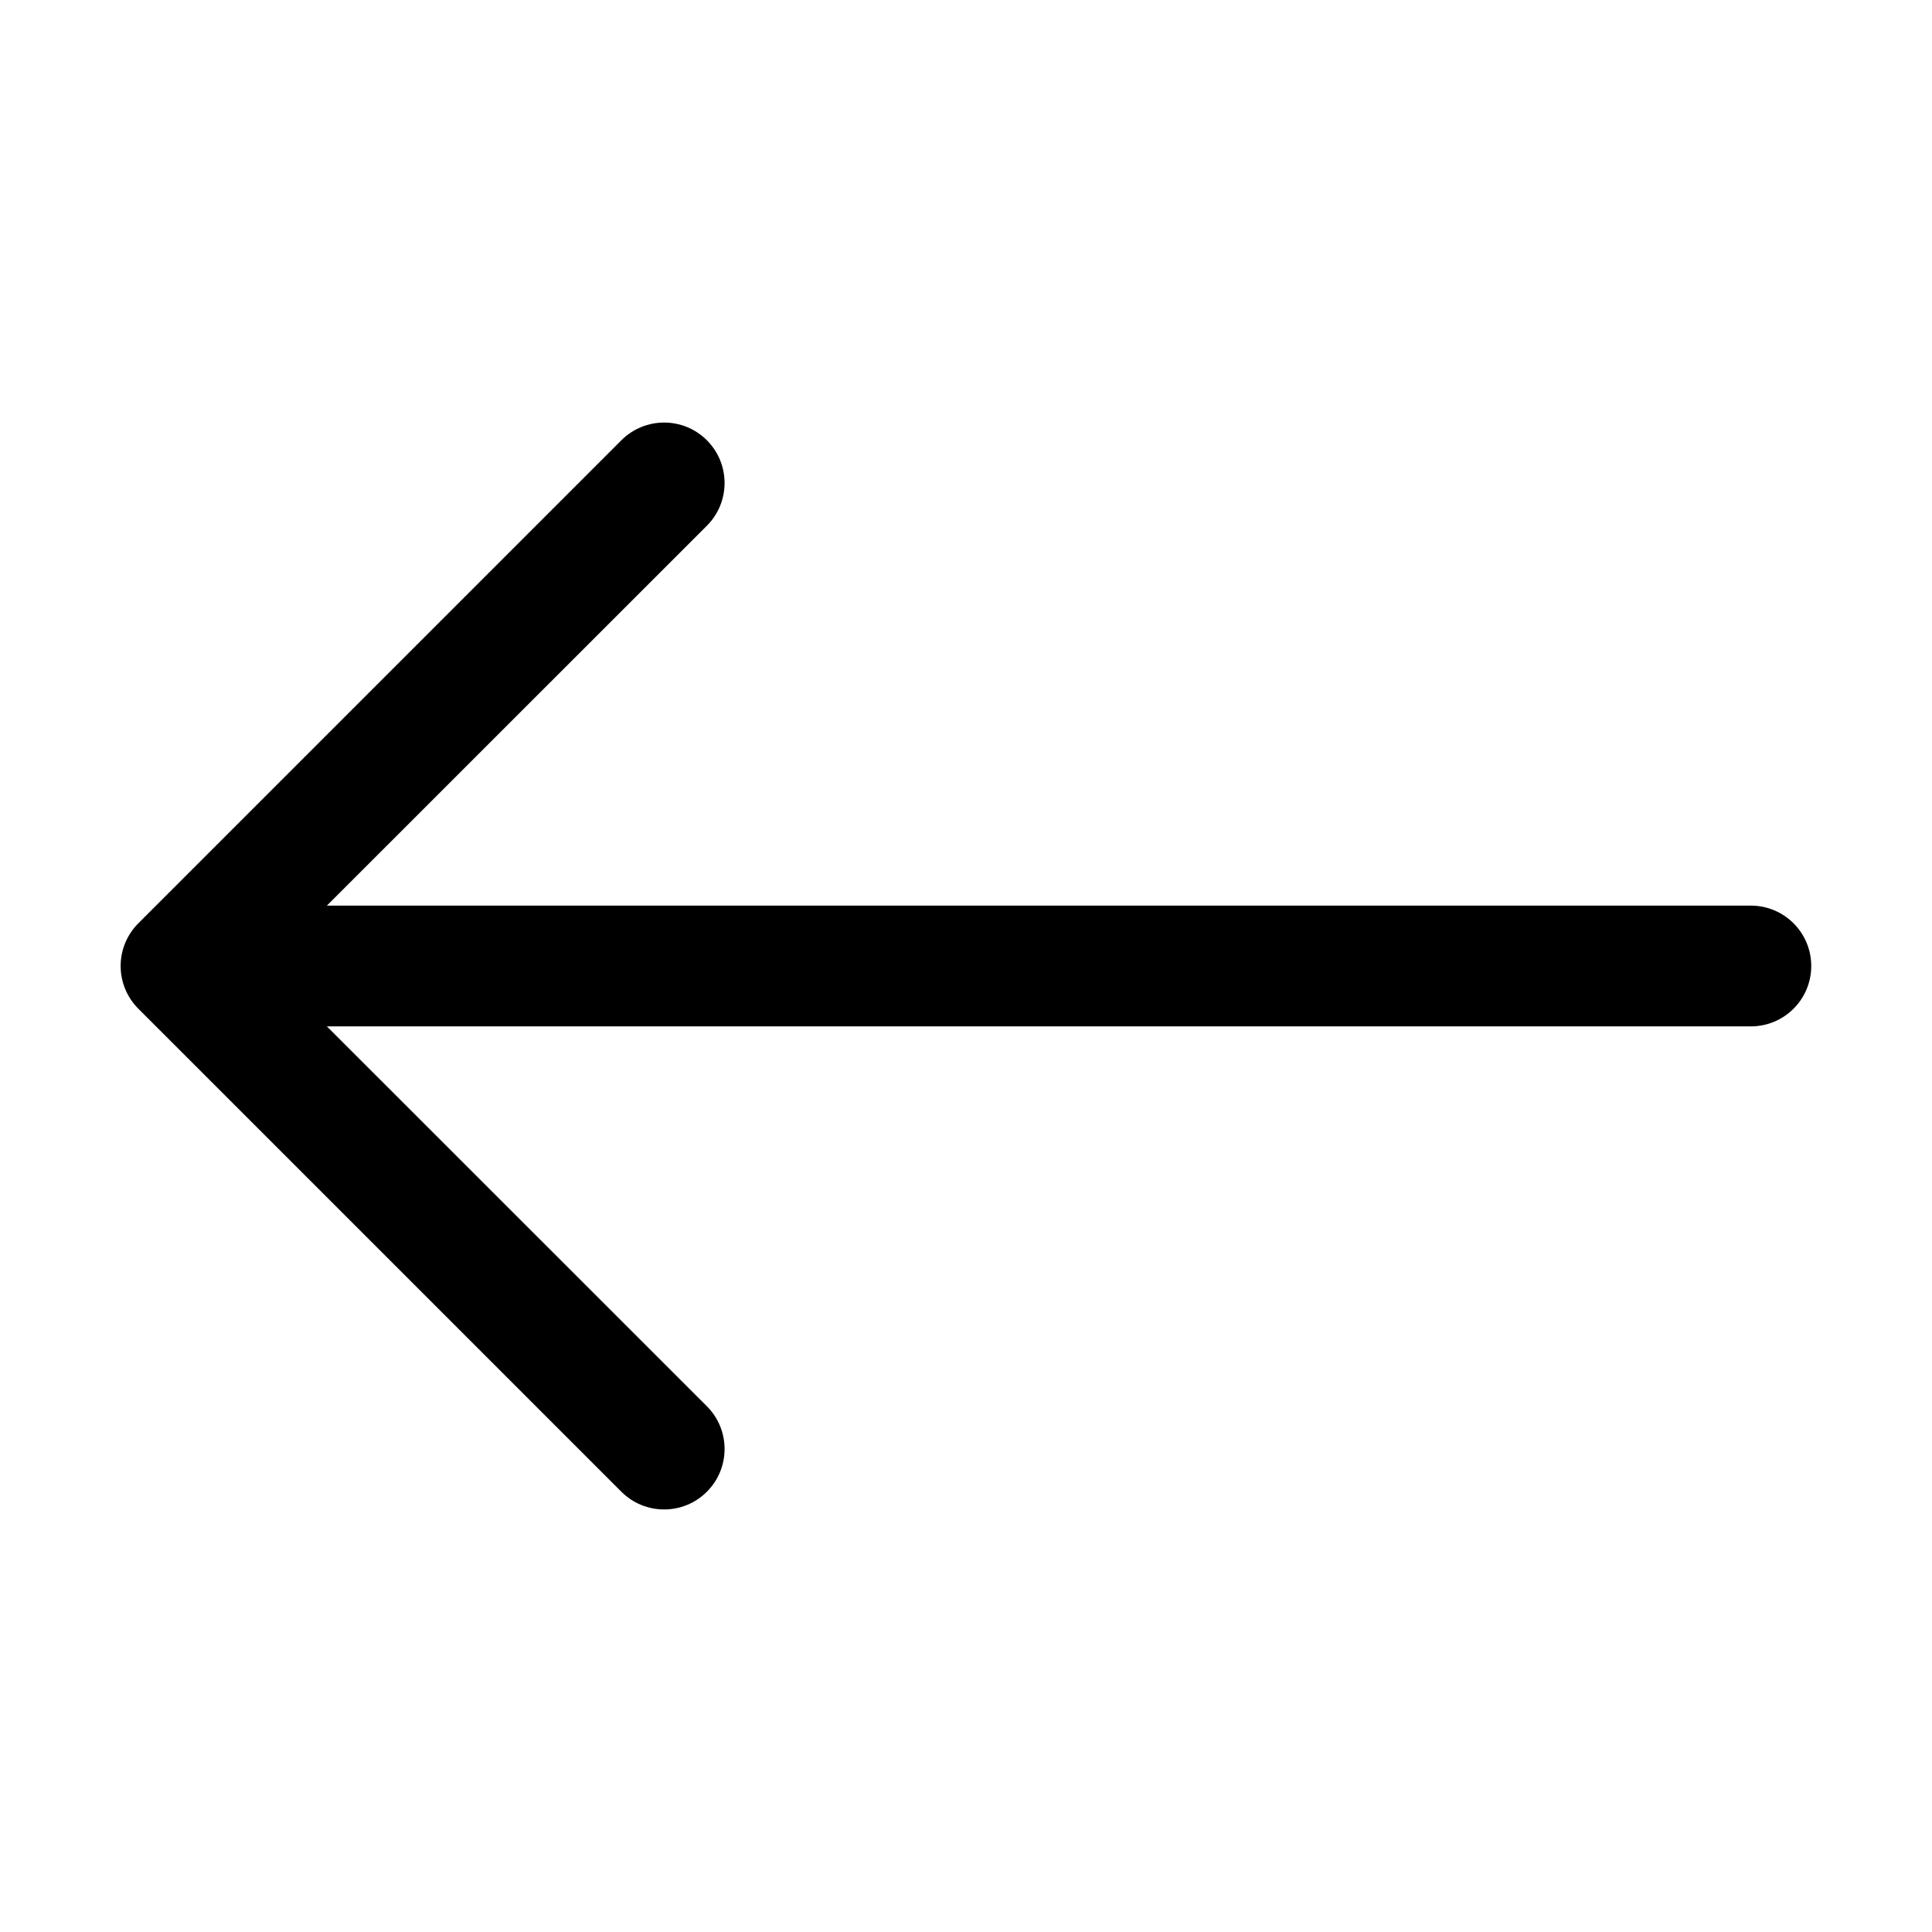
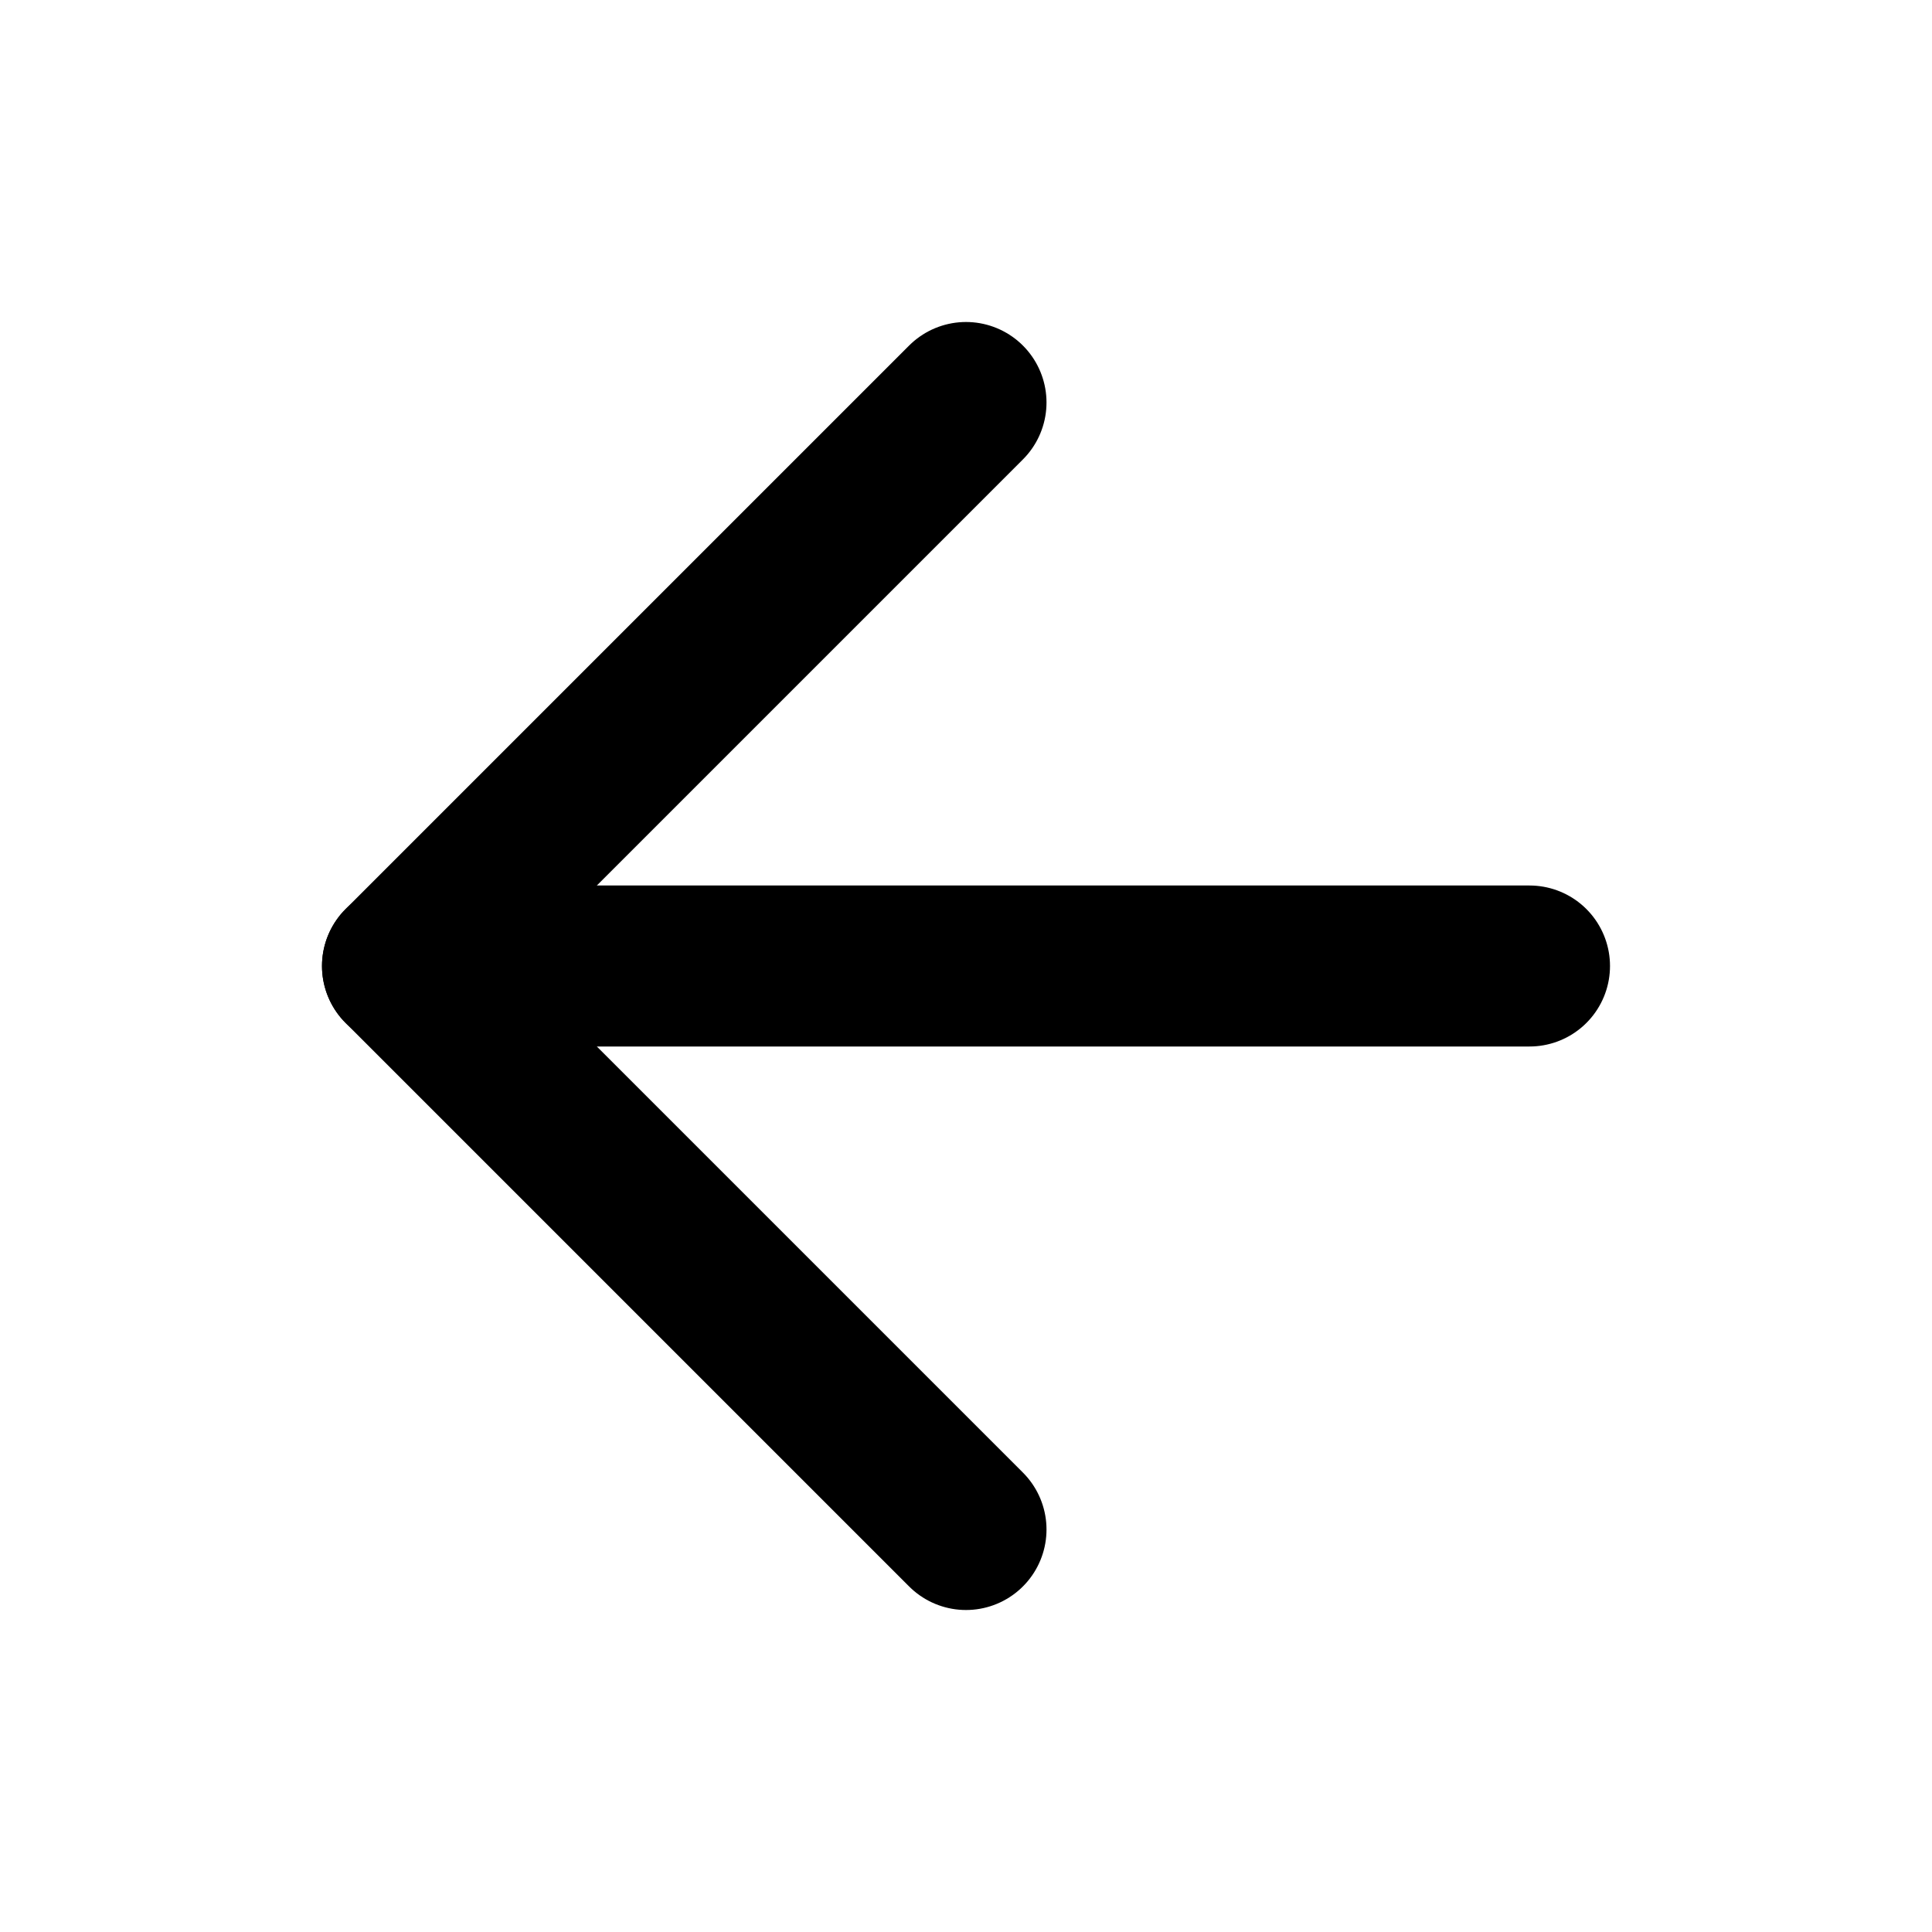
- <svg xmlns="http://www.w3.org/2000/svg" width="16" height="16" fill="currentColor" class="bi bi-arrow-left" viewBox="0 0 16 16">
-   <path fill-rule="evenodd" d="M15 8a.5.5 0 0 0-.5-.5H2.707l3.147-3.146a.5.5 0 1 0-.708-.708l-4 4a.5.5 0 0 0 0 .708l4 4a.5.5 0 0 0 .708-.708L2.707 8.5H14.5A.5.5 0 0 0 15 8" />
+ <svg xmlns="http://www.w3.org/2000/svg" class="feather feather-arrow-left" fill="none" height="24" stroke="currentColor" stroke-linecap="round" stroke-linejoin="round" stroke-width="2" viewBox="0 0 24 24" width="24">
+   <line x1="19" x2="5" y1="12" y2="12" />
+   <polyline points="12 19 5 12 12 5" />
</svg>
